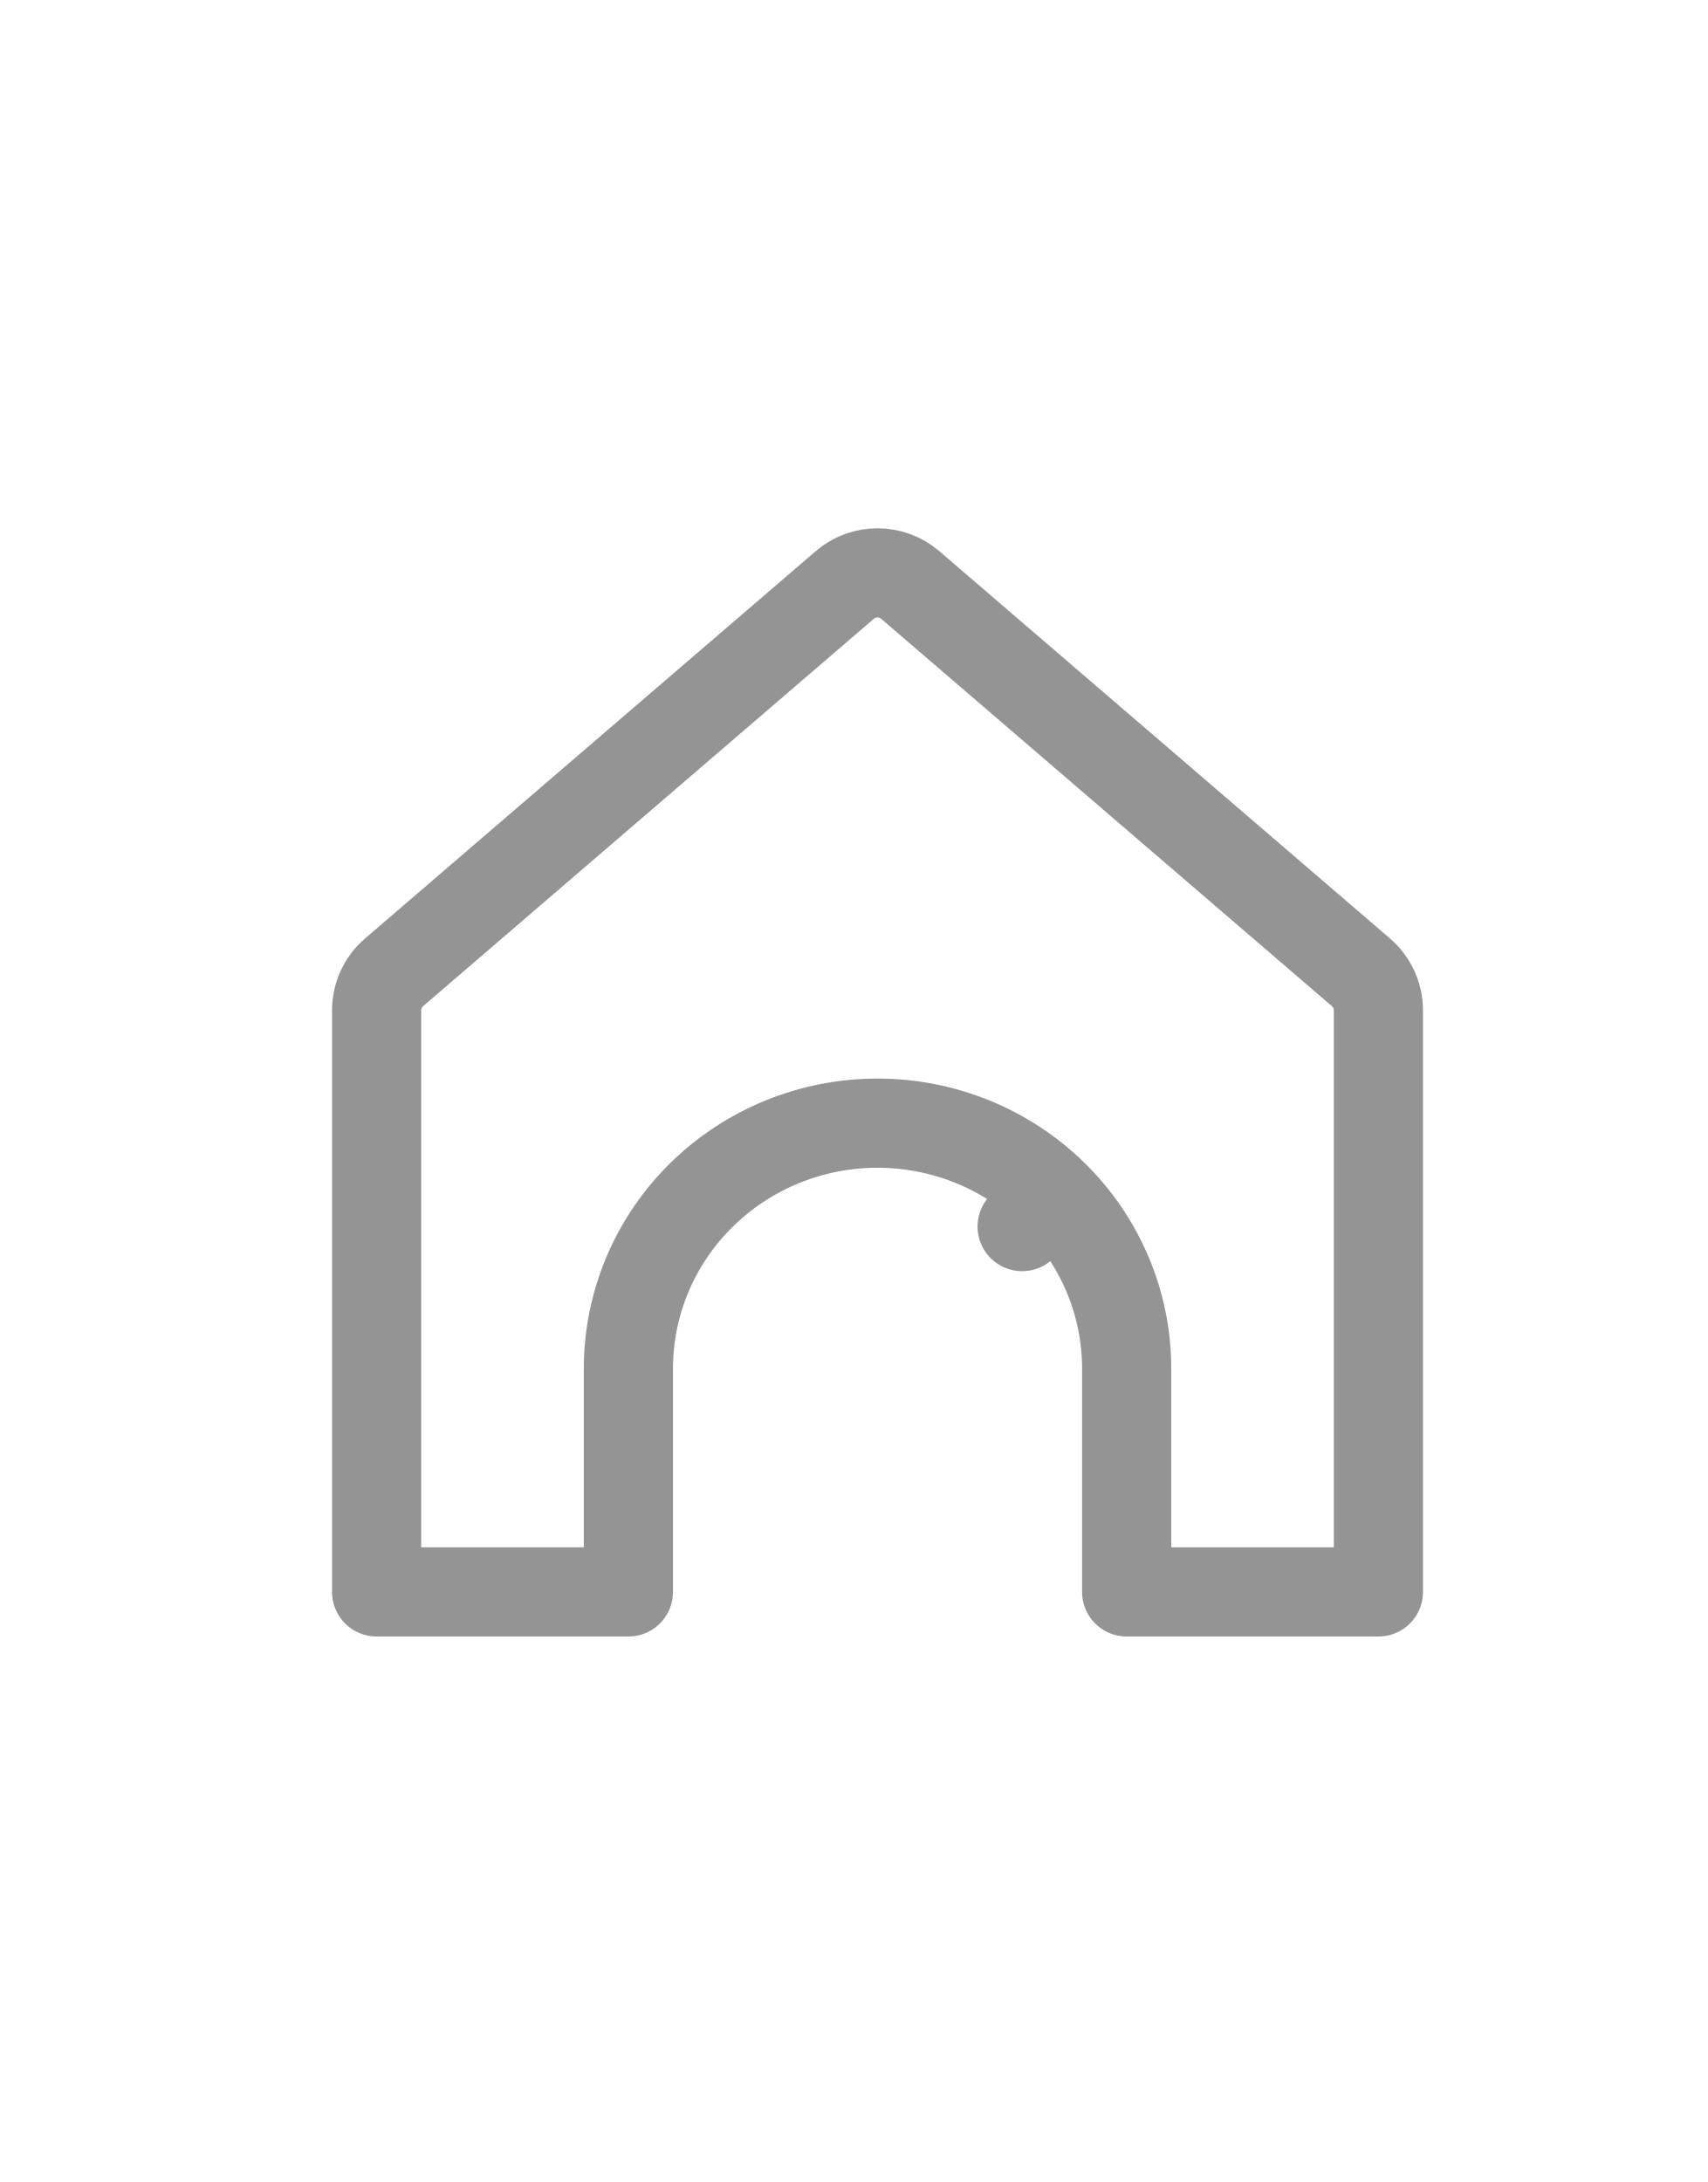
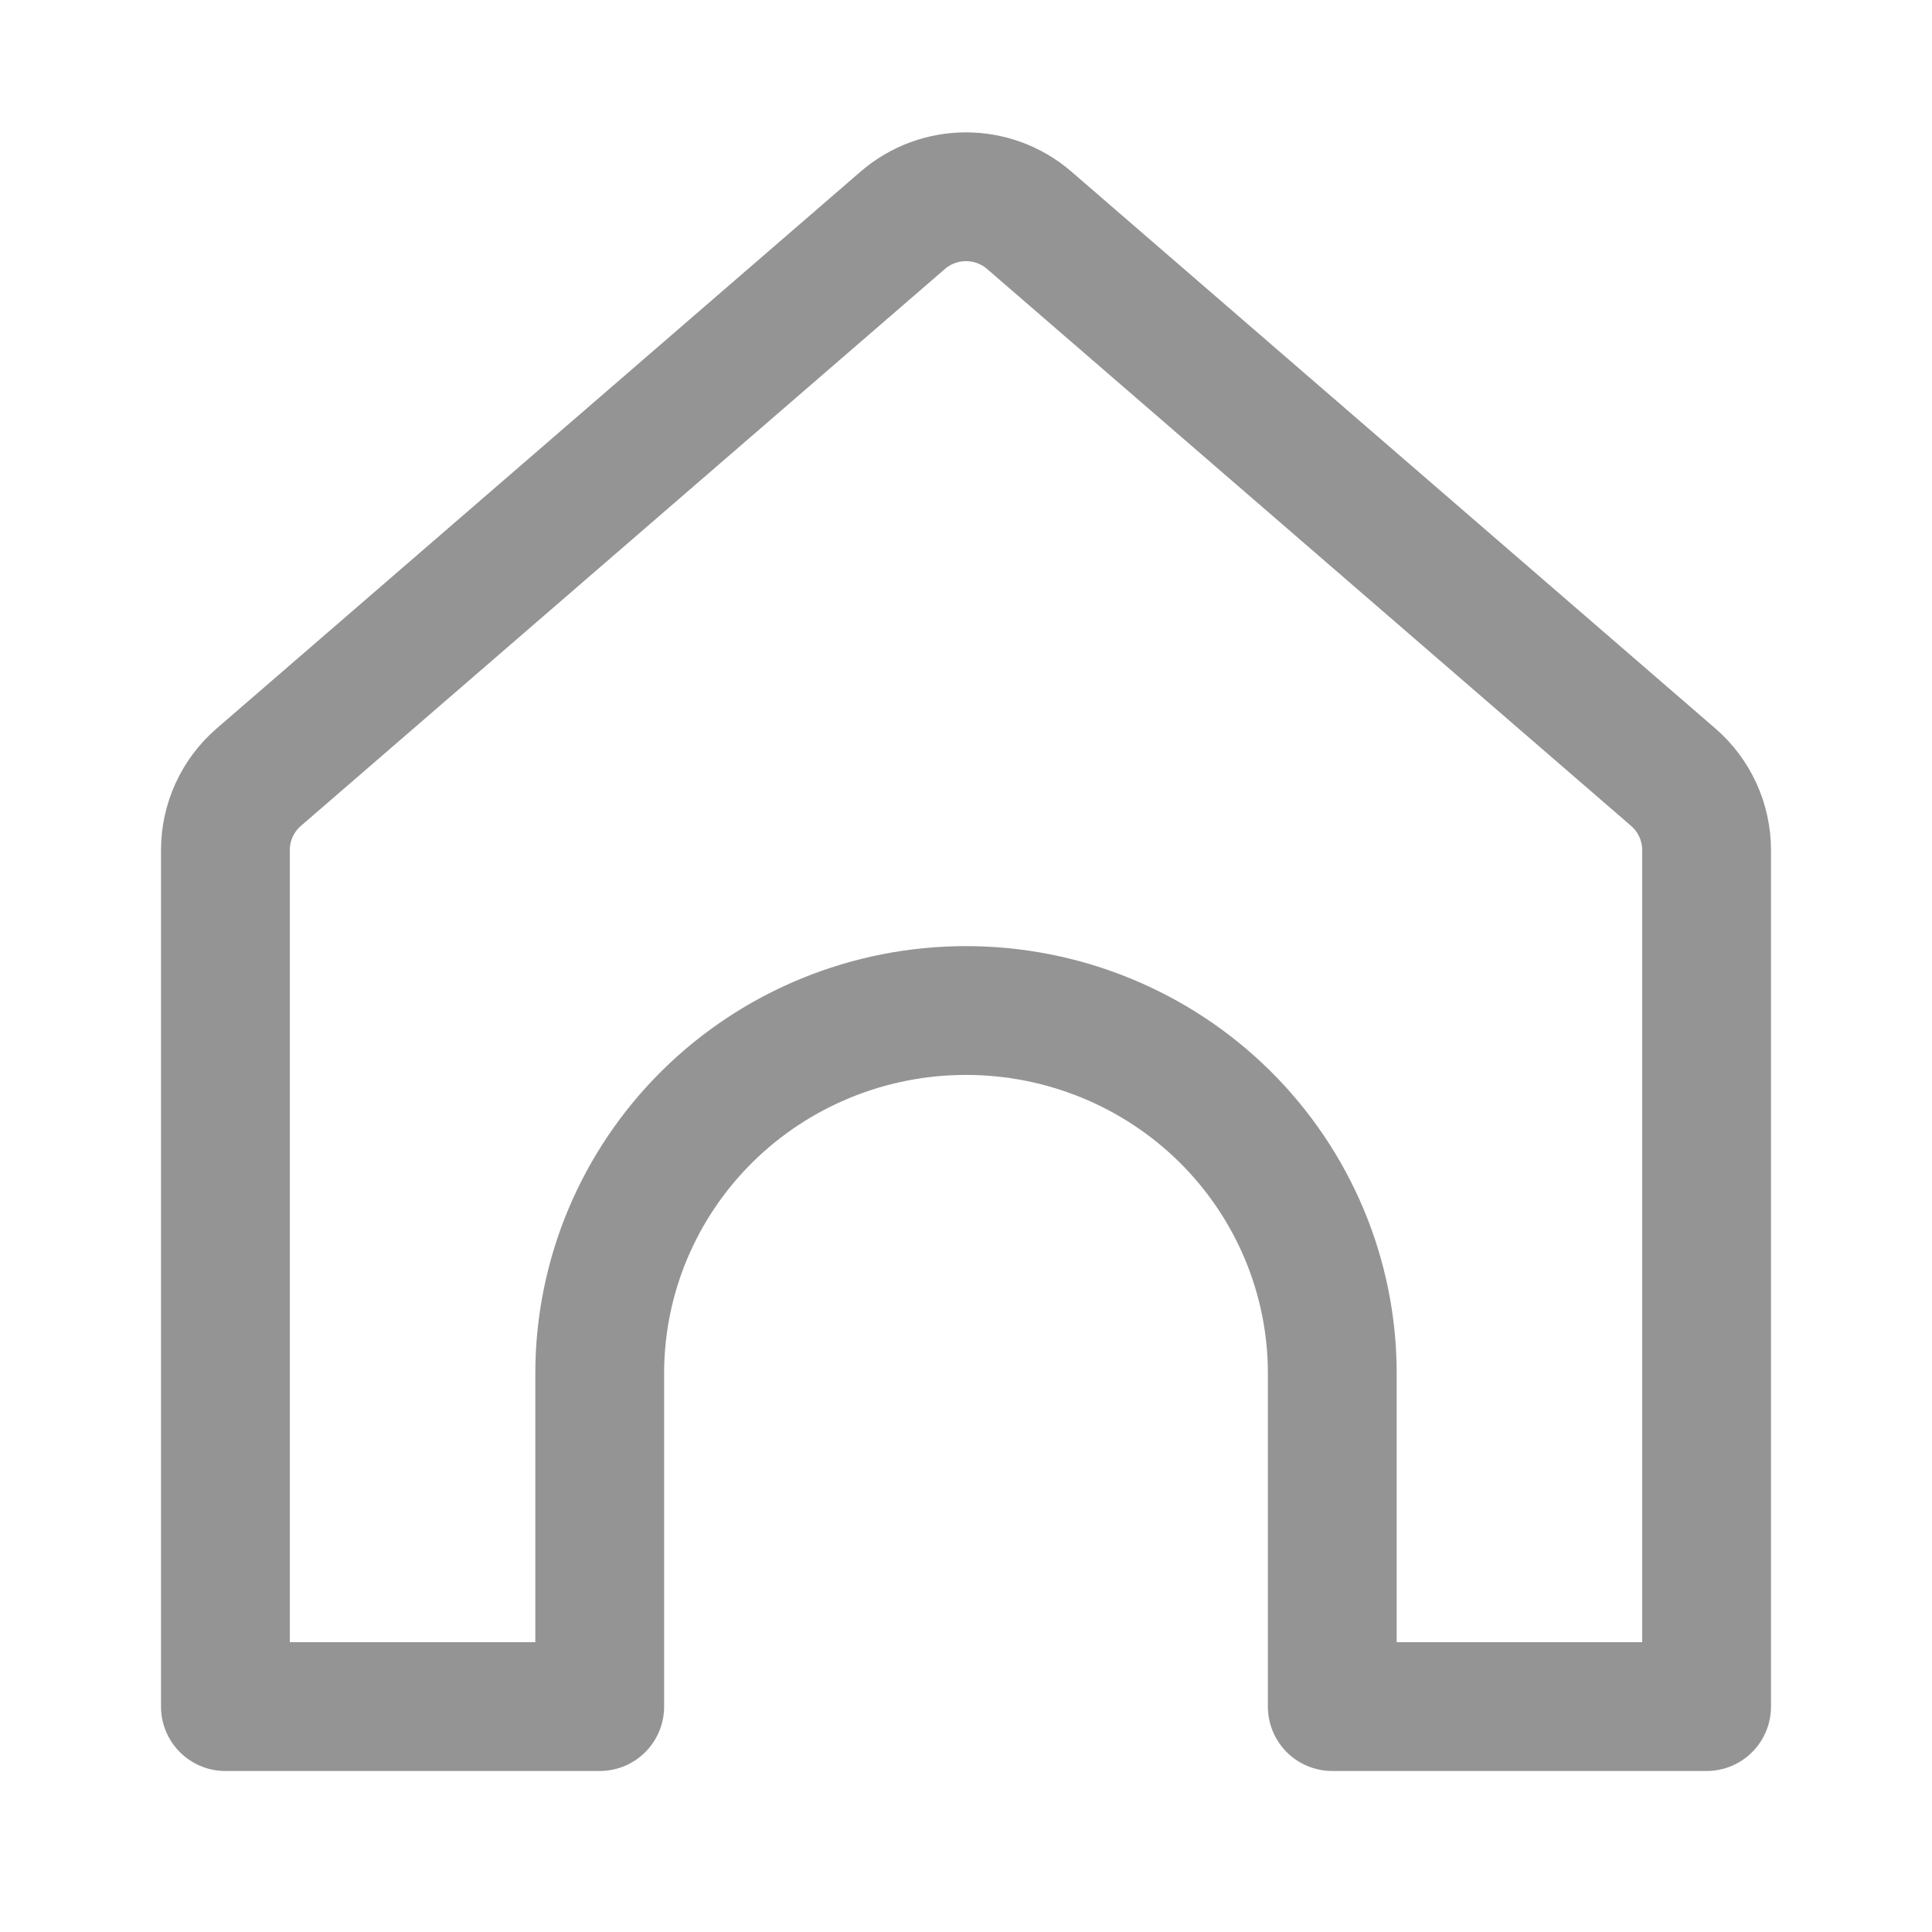
- <svg xmlns="http://www.w3.org/2000/svg" width="36" height="46" viewBox="0 0 36 46" fill="none">
-   <path d="M7.94 21.301C7.94 20.992 8.075 20.698 8.309 20.497L17.809 12.333C18.206 11.992 18.794 11.992 19.191 12.333L28.691 20.497C28.925 20.698 29.06 20.992 29.06 21.301L29.06 33.56H23.753V28.853C23.753 27.475 23.195 26.157 22.208 25.188L21.549 25.858L22.208 25.188C21.222 24.219 19.888 23.678 18.5 23.678C17.112 23.678 15.778 24.219 14.792 25.188C13.805 26.157 13.248 27.475 13.248 28.853V33.56H7.94L7.94 21.301Z" stroke="#949494" stroke-width="1.88" stroke-linecap="round" stroke-linejoin="round" />
+ <svg xmlns="http://www.w3.org/2000/svg" width="24" height="24" viewBox="0 0 24 24" fill="none">
+   <path d="M2.8 10.562C2.8 10.213 2.951 9.882 3.215 9.654L11.215 2.736C11.666 2.347 12.334 2.347 12.785 2.736L20.785 9.654C21.049 9.882 21.2 10.213 21.2 10.562L21.2 21.2H16.55V17.059C16.55 15.861 16.068 14.714 15.214 13.869C14.36 13.025 13.204 12.553 12 12.553C10.796 12.553 9.64 13.025 8.786 13.869C7.932 14.714 7.45 15.861 7.45 17.059V21.2H2.8L2.8 10.562Z" stroke="#949494" stroke-width="1.6" stroke-linecap="round" stroke-linejoin="round" />
</svg>
